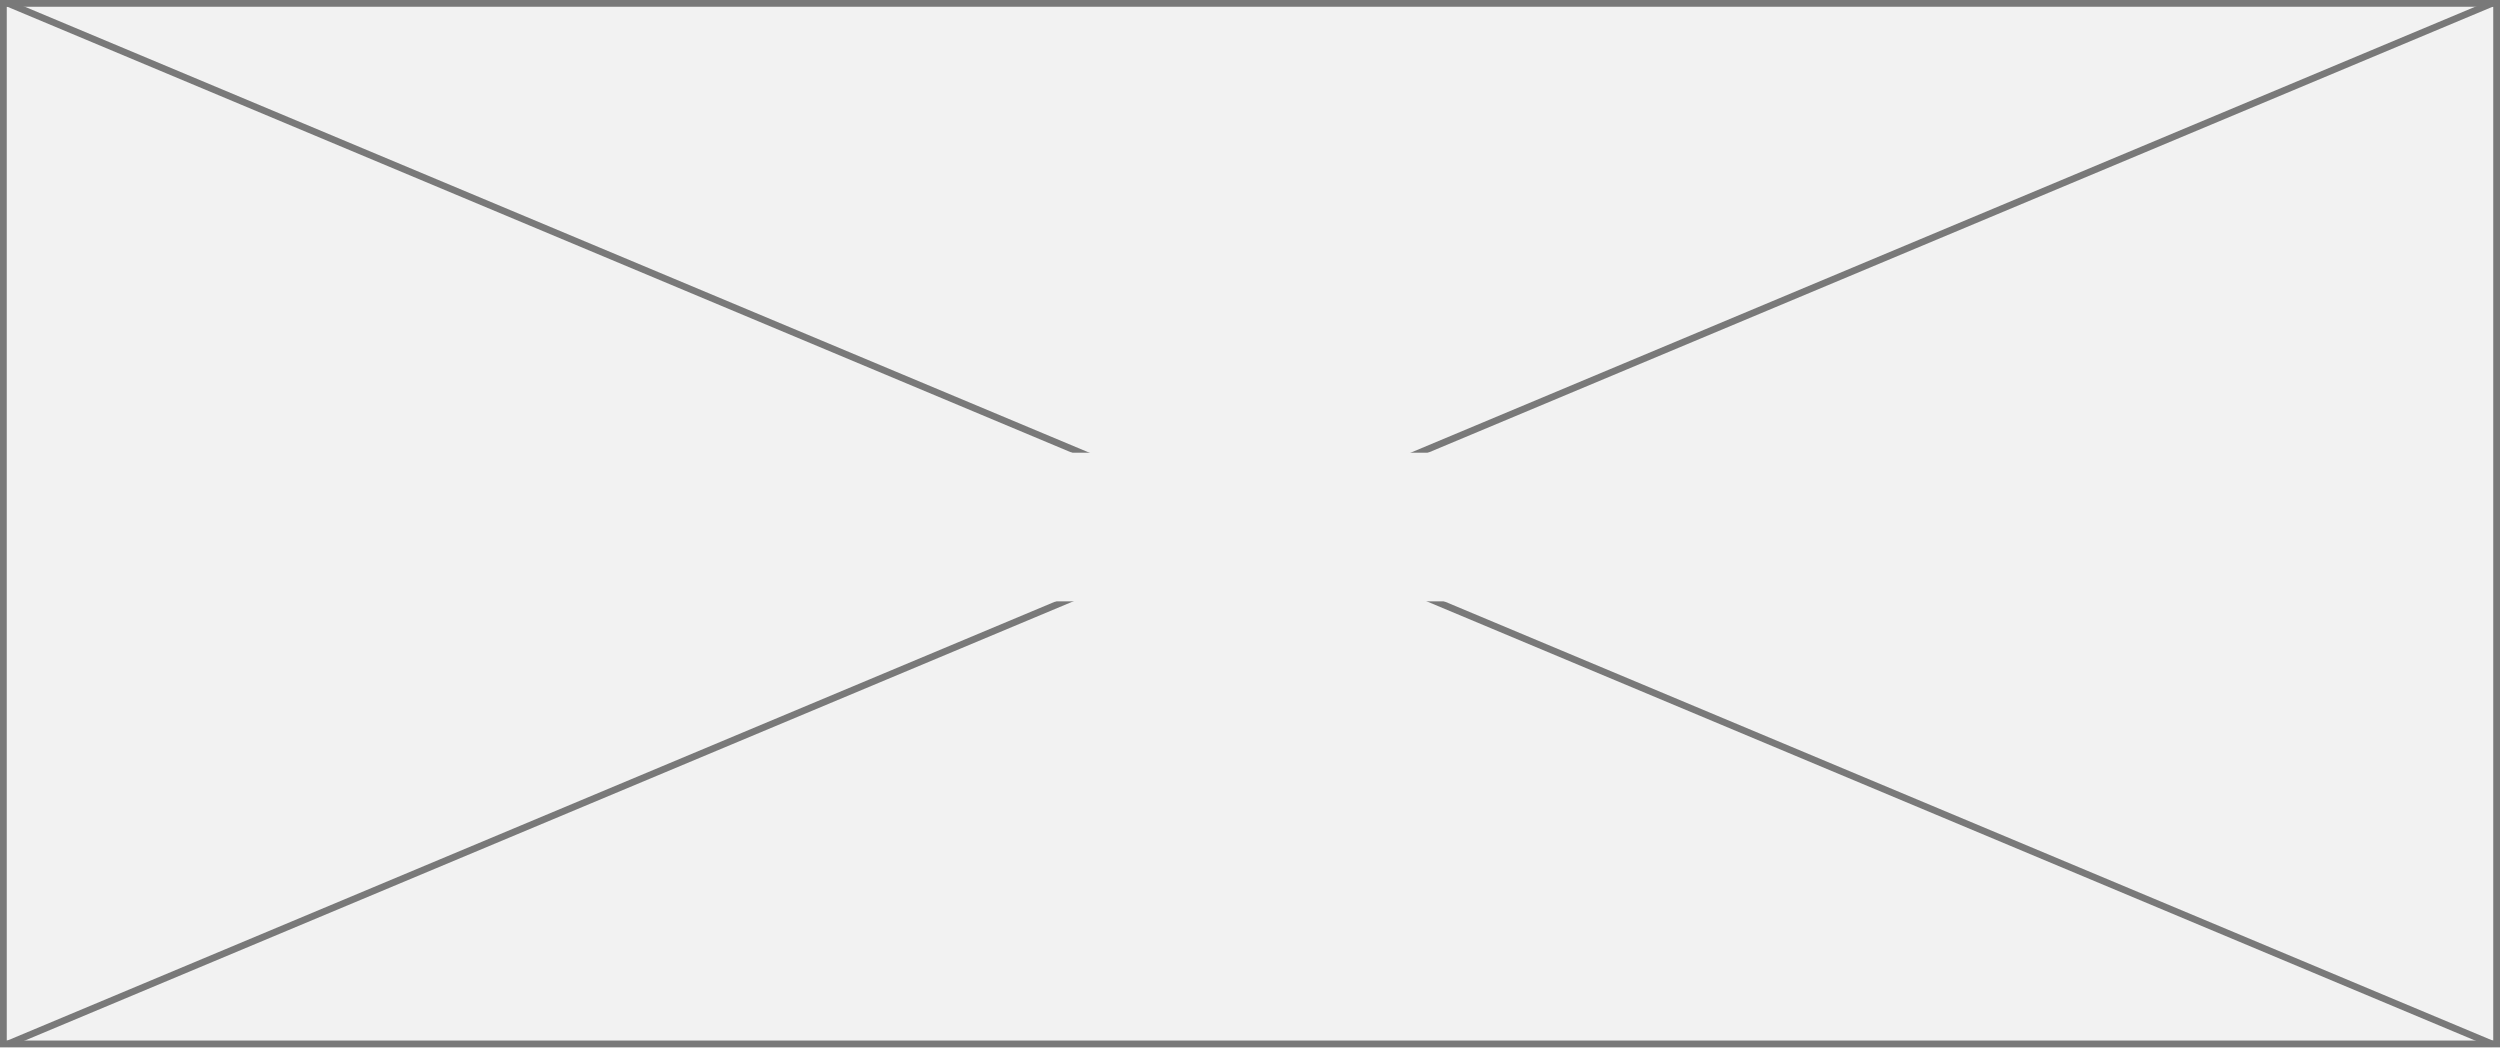
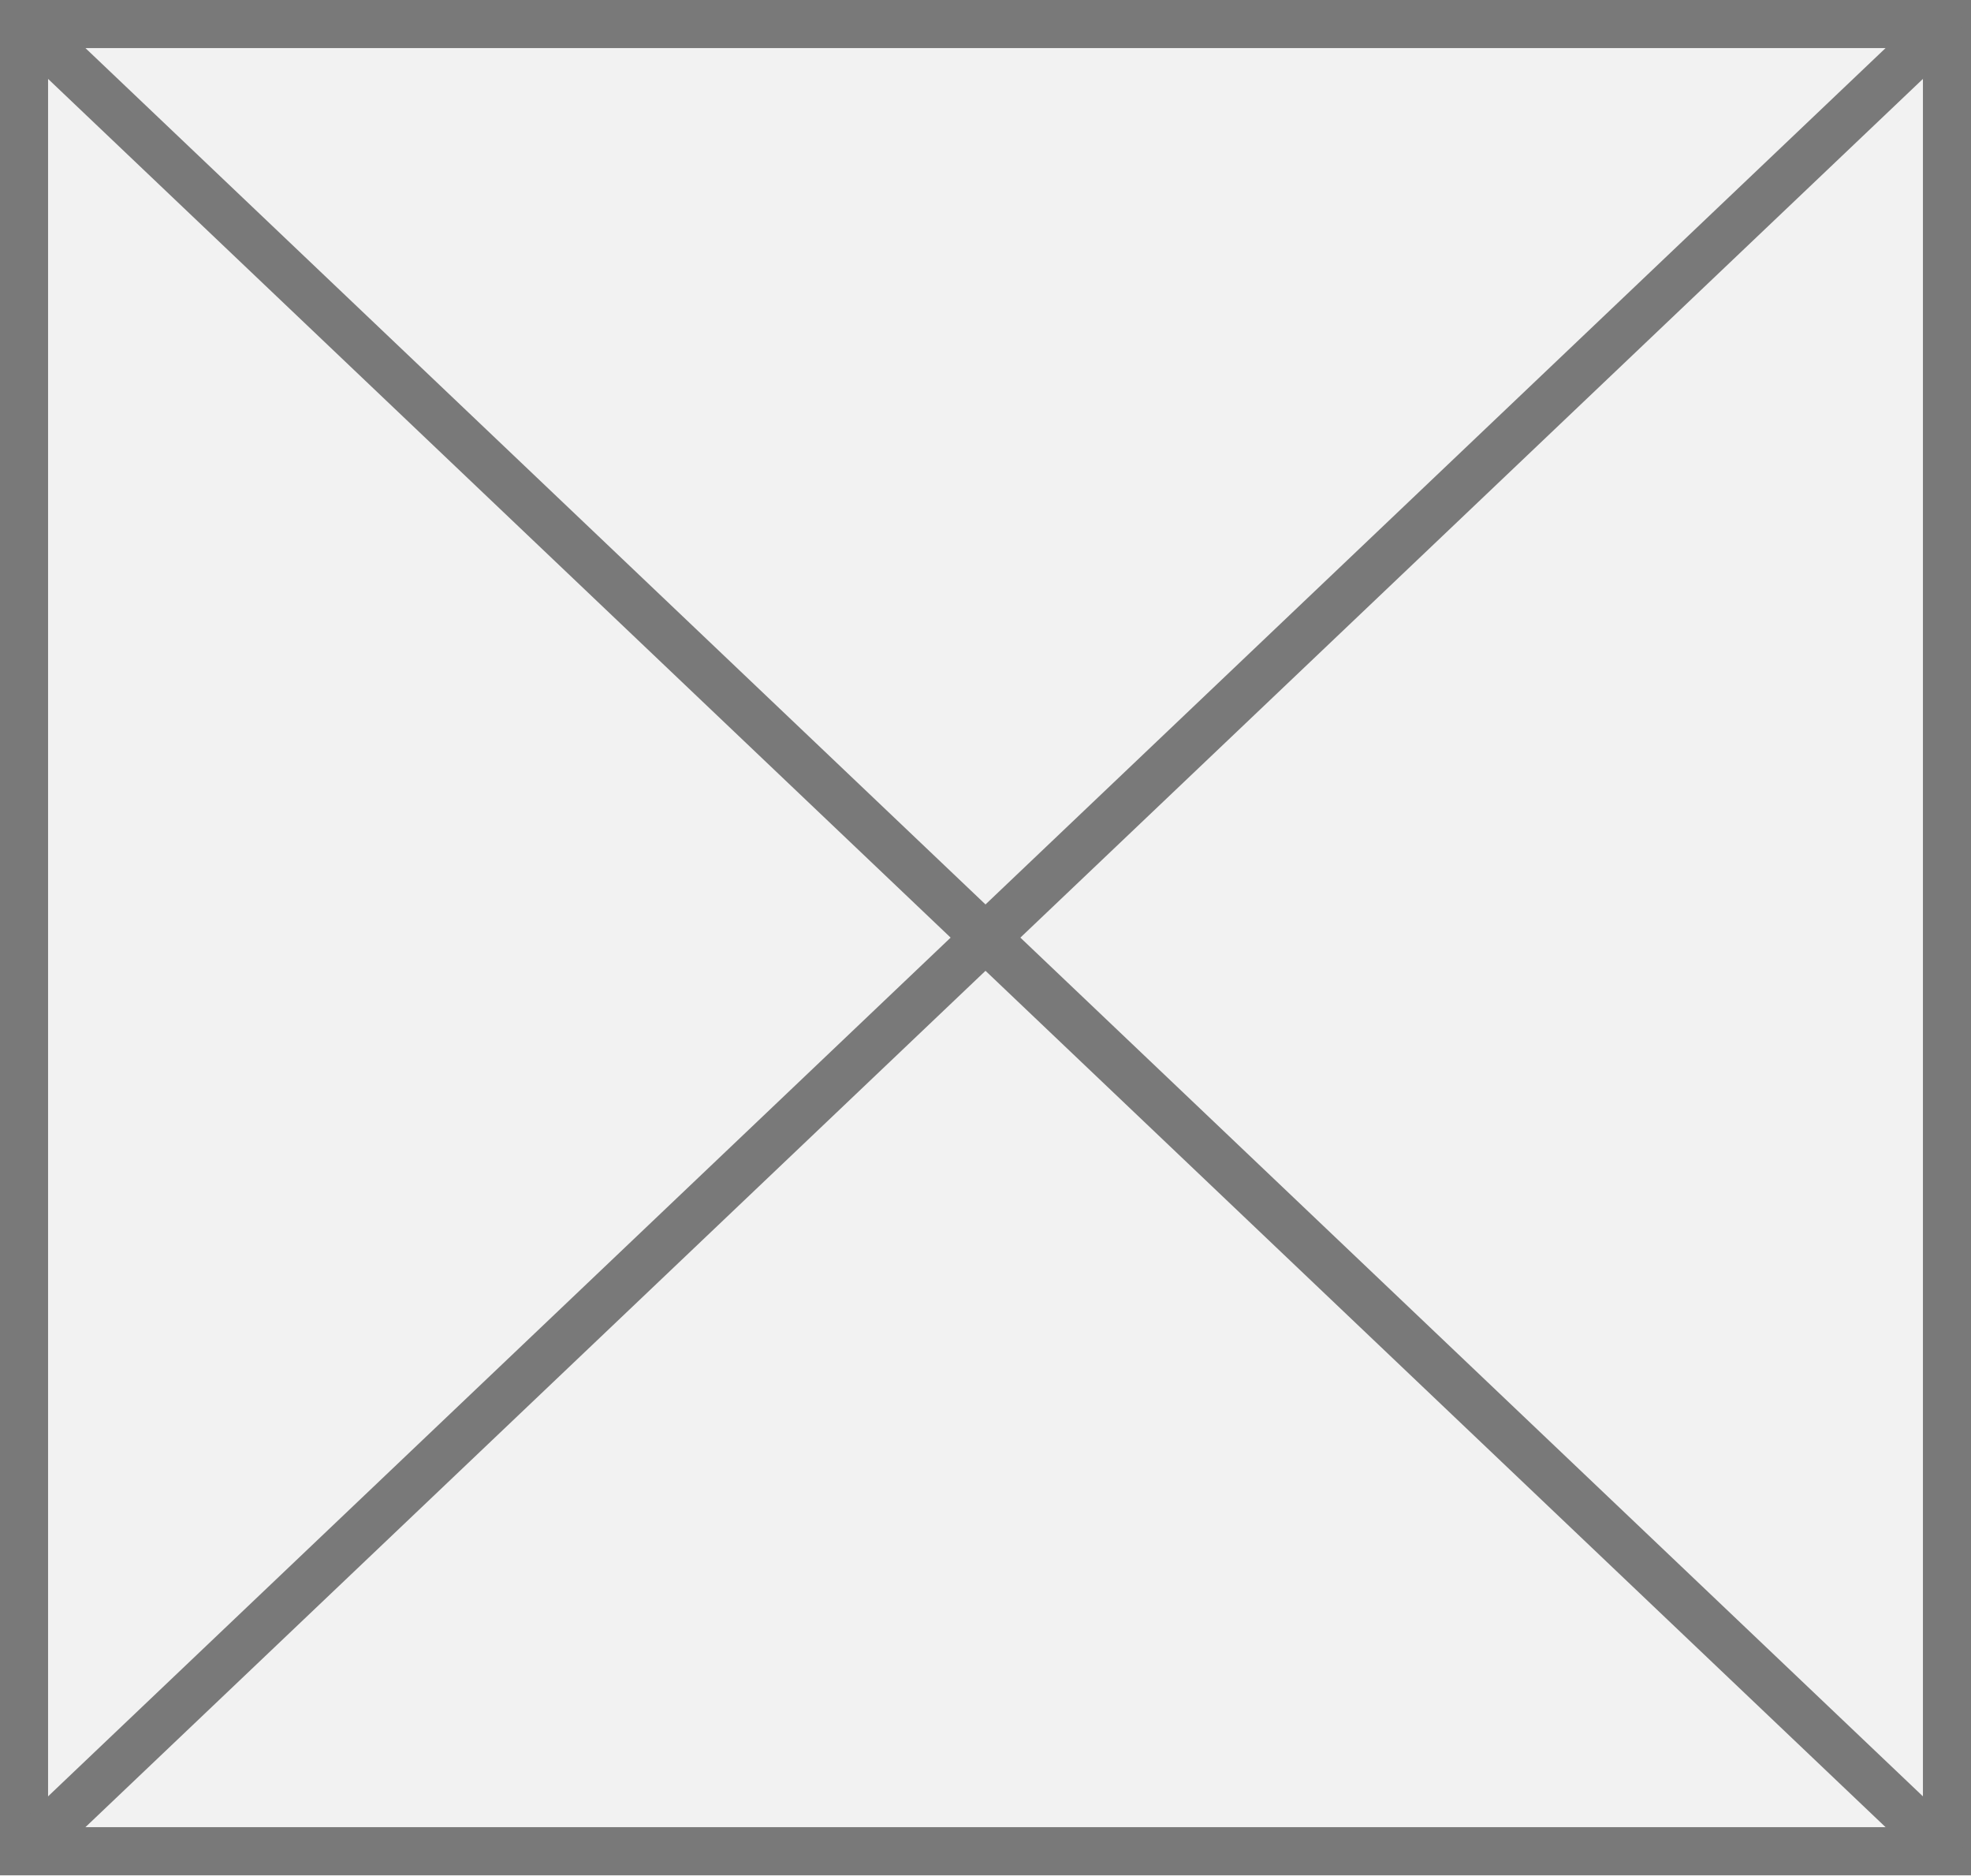
- <svg xmlns="http://www.w3.org/2000/svg" version="1.1" width="370px" height="155px">
-   <defs>
-     <mask fill="white" id="clip90">
-       <path d="M 1952 246  L 2018 246  L 2018 268  L 1952 268  Z M 1799 179  L 2169 179  L 2169 334  L 1799 334  Z " fill-rule="evenodd" />
-     </mask>
-   </defs>
-   <g transform="matrix(1 0 0 1 -1799 -179 )">
-     <path d="M 1799.5 179.5  L 2168.5 179.5  L 2168.5 333.5  L 1799.5 333.5  L 1799.5 179.5  Z " fill-rule="nonzero" fill="#f2f2f2" stroke="none" />
-     <path d="M 1799.5 179.5  L 2168.5 179.5  L 2168.5 333.5  L 1799.5 333.5  L 1799.5 179.5  Z " stroke-width="1" stroke="#797979" fill="none" />
-     <path d="M 1800.101 179.461  L 2167.899 333.539  M 2167.899 179.461  L 1800.101 333.539  " stroke-width="1" stroke="#797979" fill="none" mask="url(#clip90)" />
+ <svg xmlns="http://www.w3.org/2000/svg" version="1.1" width="41px" height="39px">
+   <g transform="matrix(1 0 0 1 -381 -627 )">
+     <path d="M 381.5 627.5  L 421.5 627.5  L 421.5 665.5  L 381.5 665.5  L 381.5 627.5  Z " fill-rule="nonzero" fill="#f2f2f2" stroke="none" />
+     <path d="M 381.5 627.5  L 421.5 627.5  L 421.5 665.5  L 381.5 665.5  L 381.5 627.5  Z " stroke-width="1" stroke="#797979" fill="none" />
+     <path d="M 381.381 627.362  L 421.619 665.638  M 421.619 627.362  L 381.381 665.638  " stroke-width="1" stroke="#797979" fill="none" />
  </g>
</svg>
